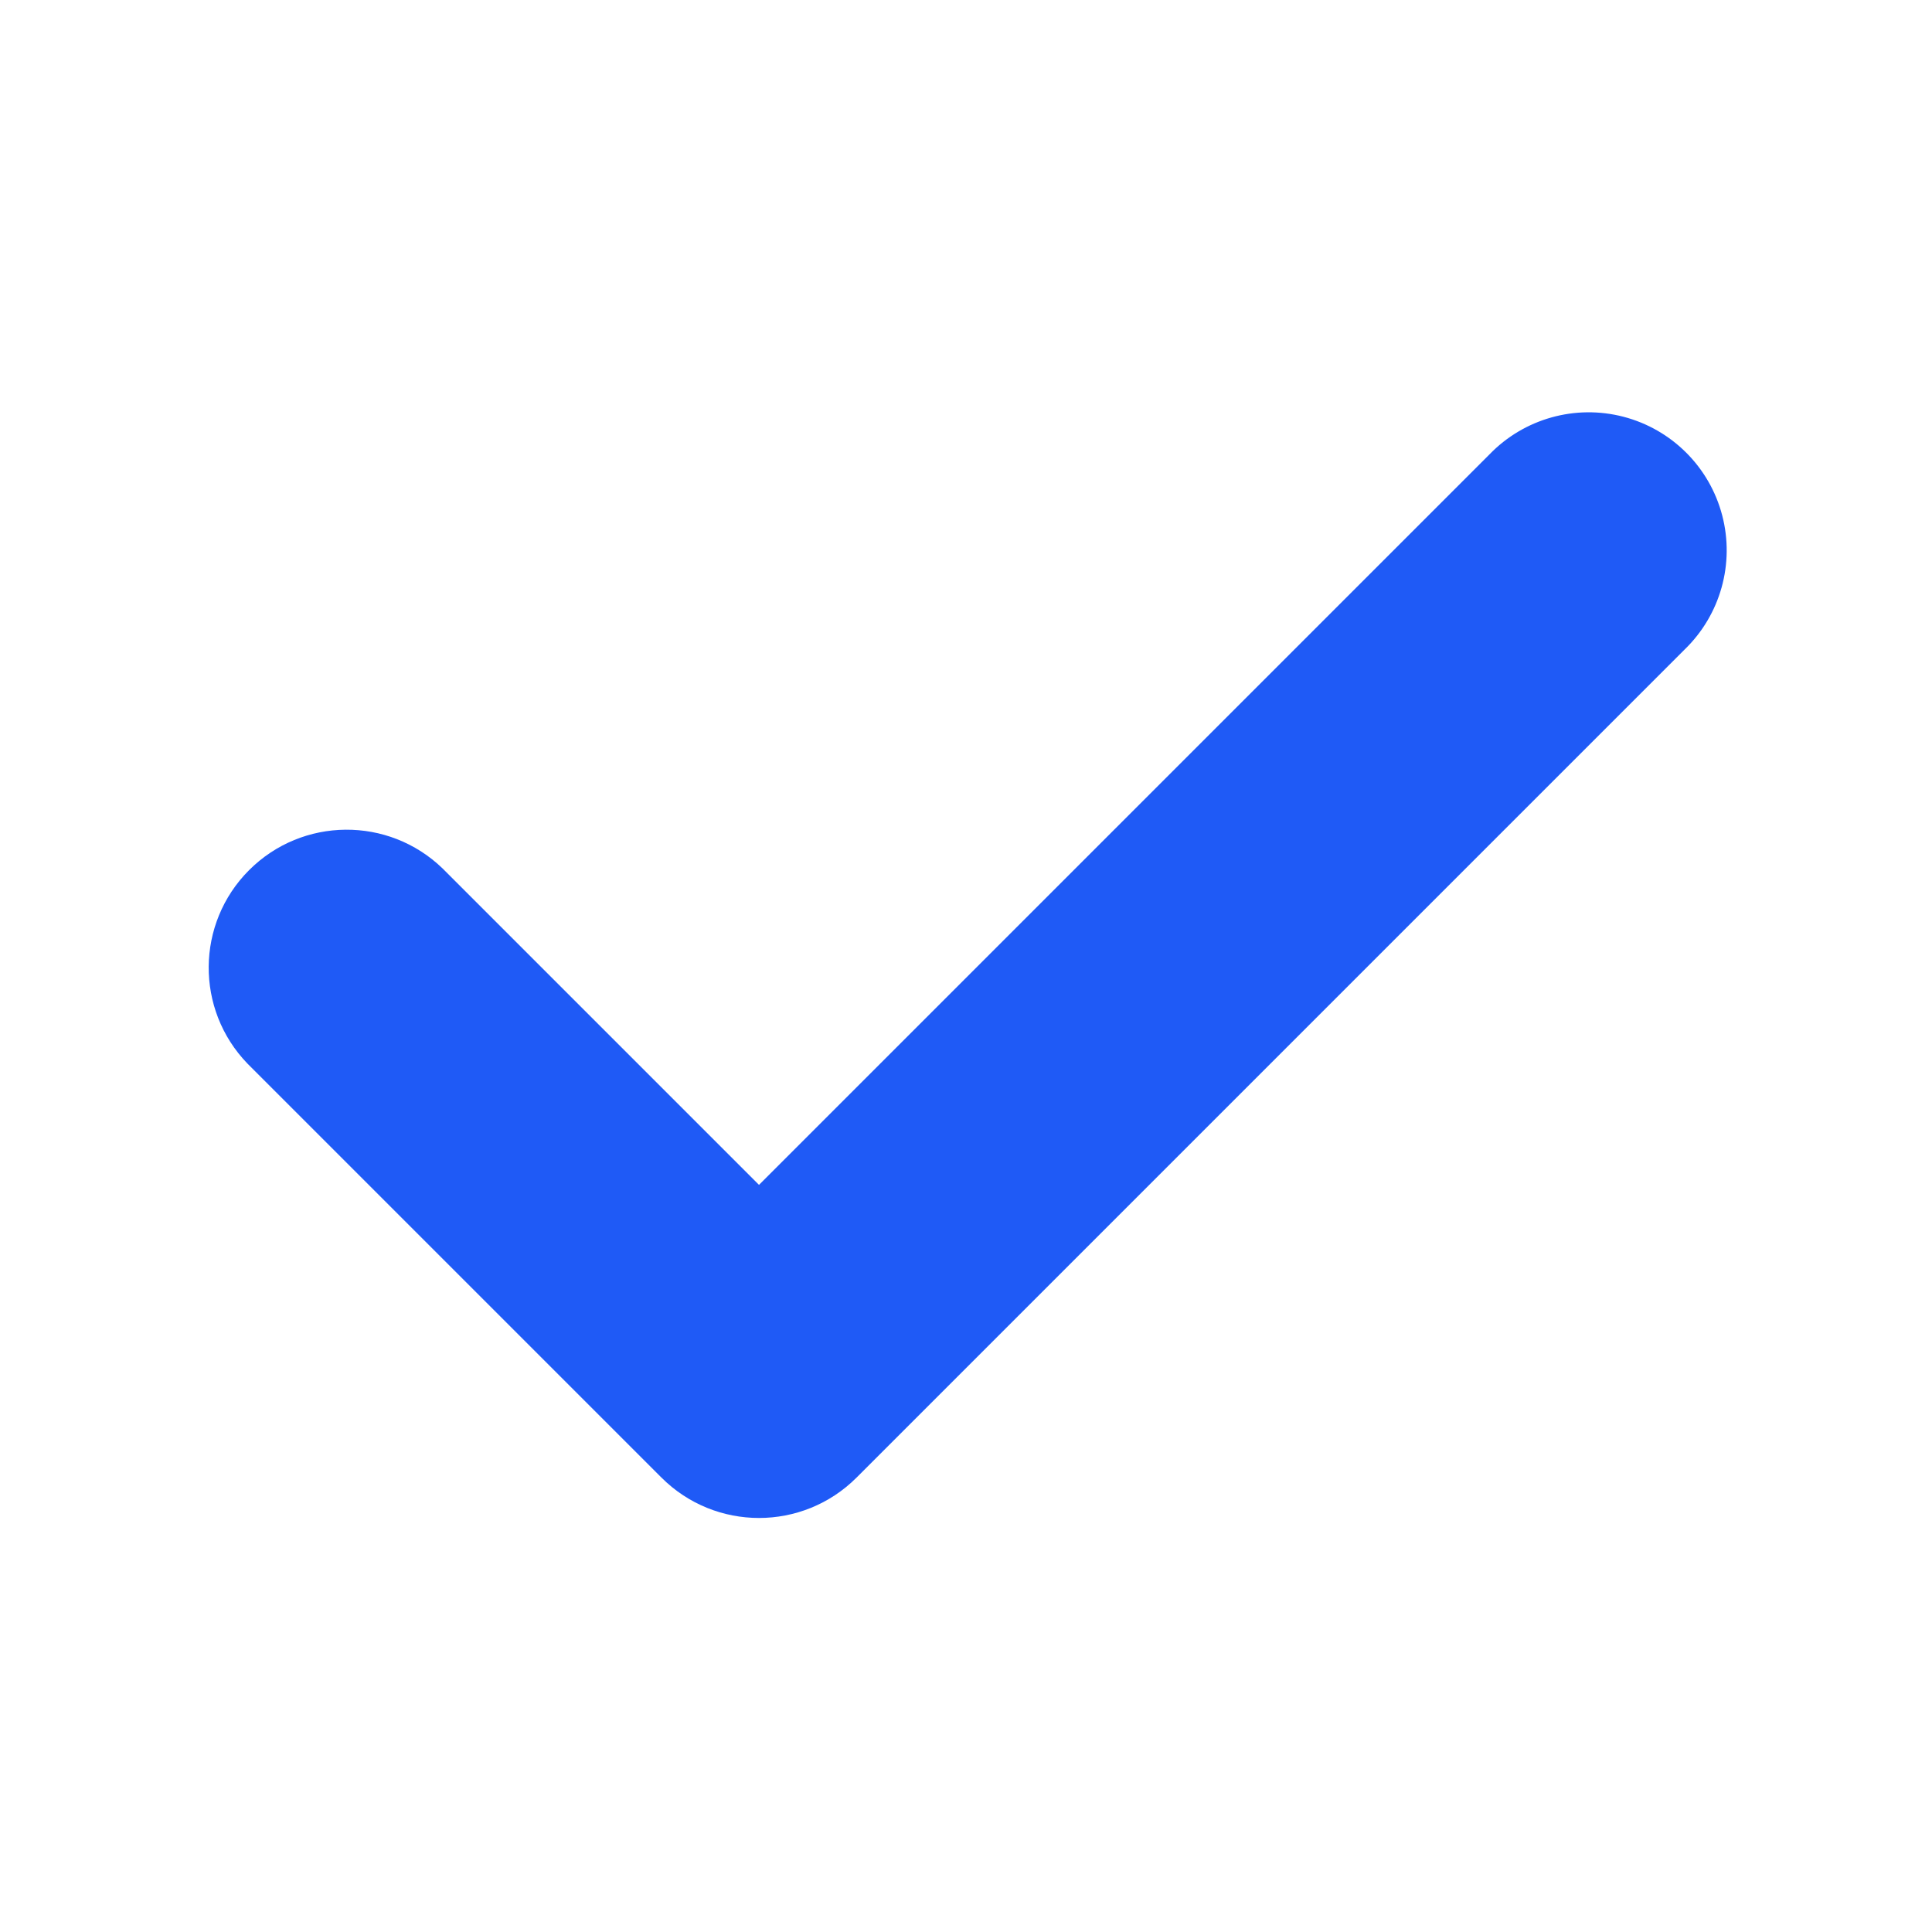
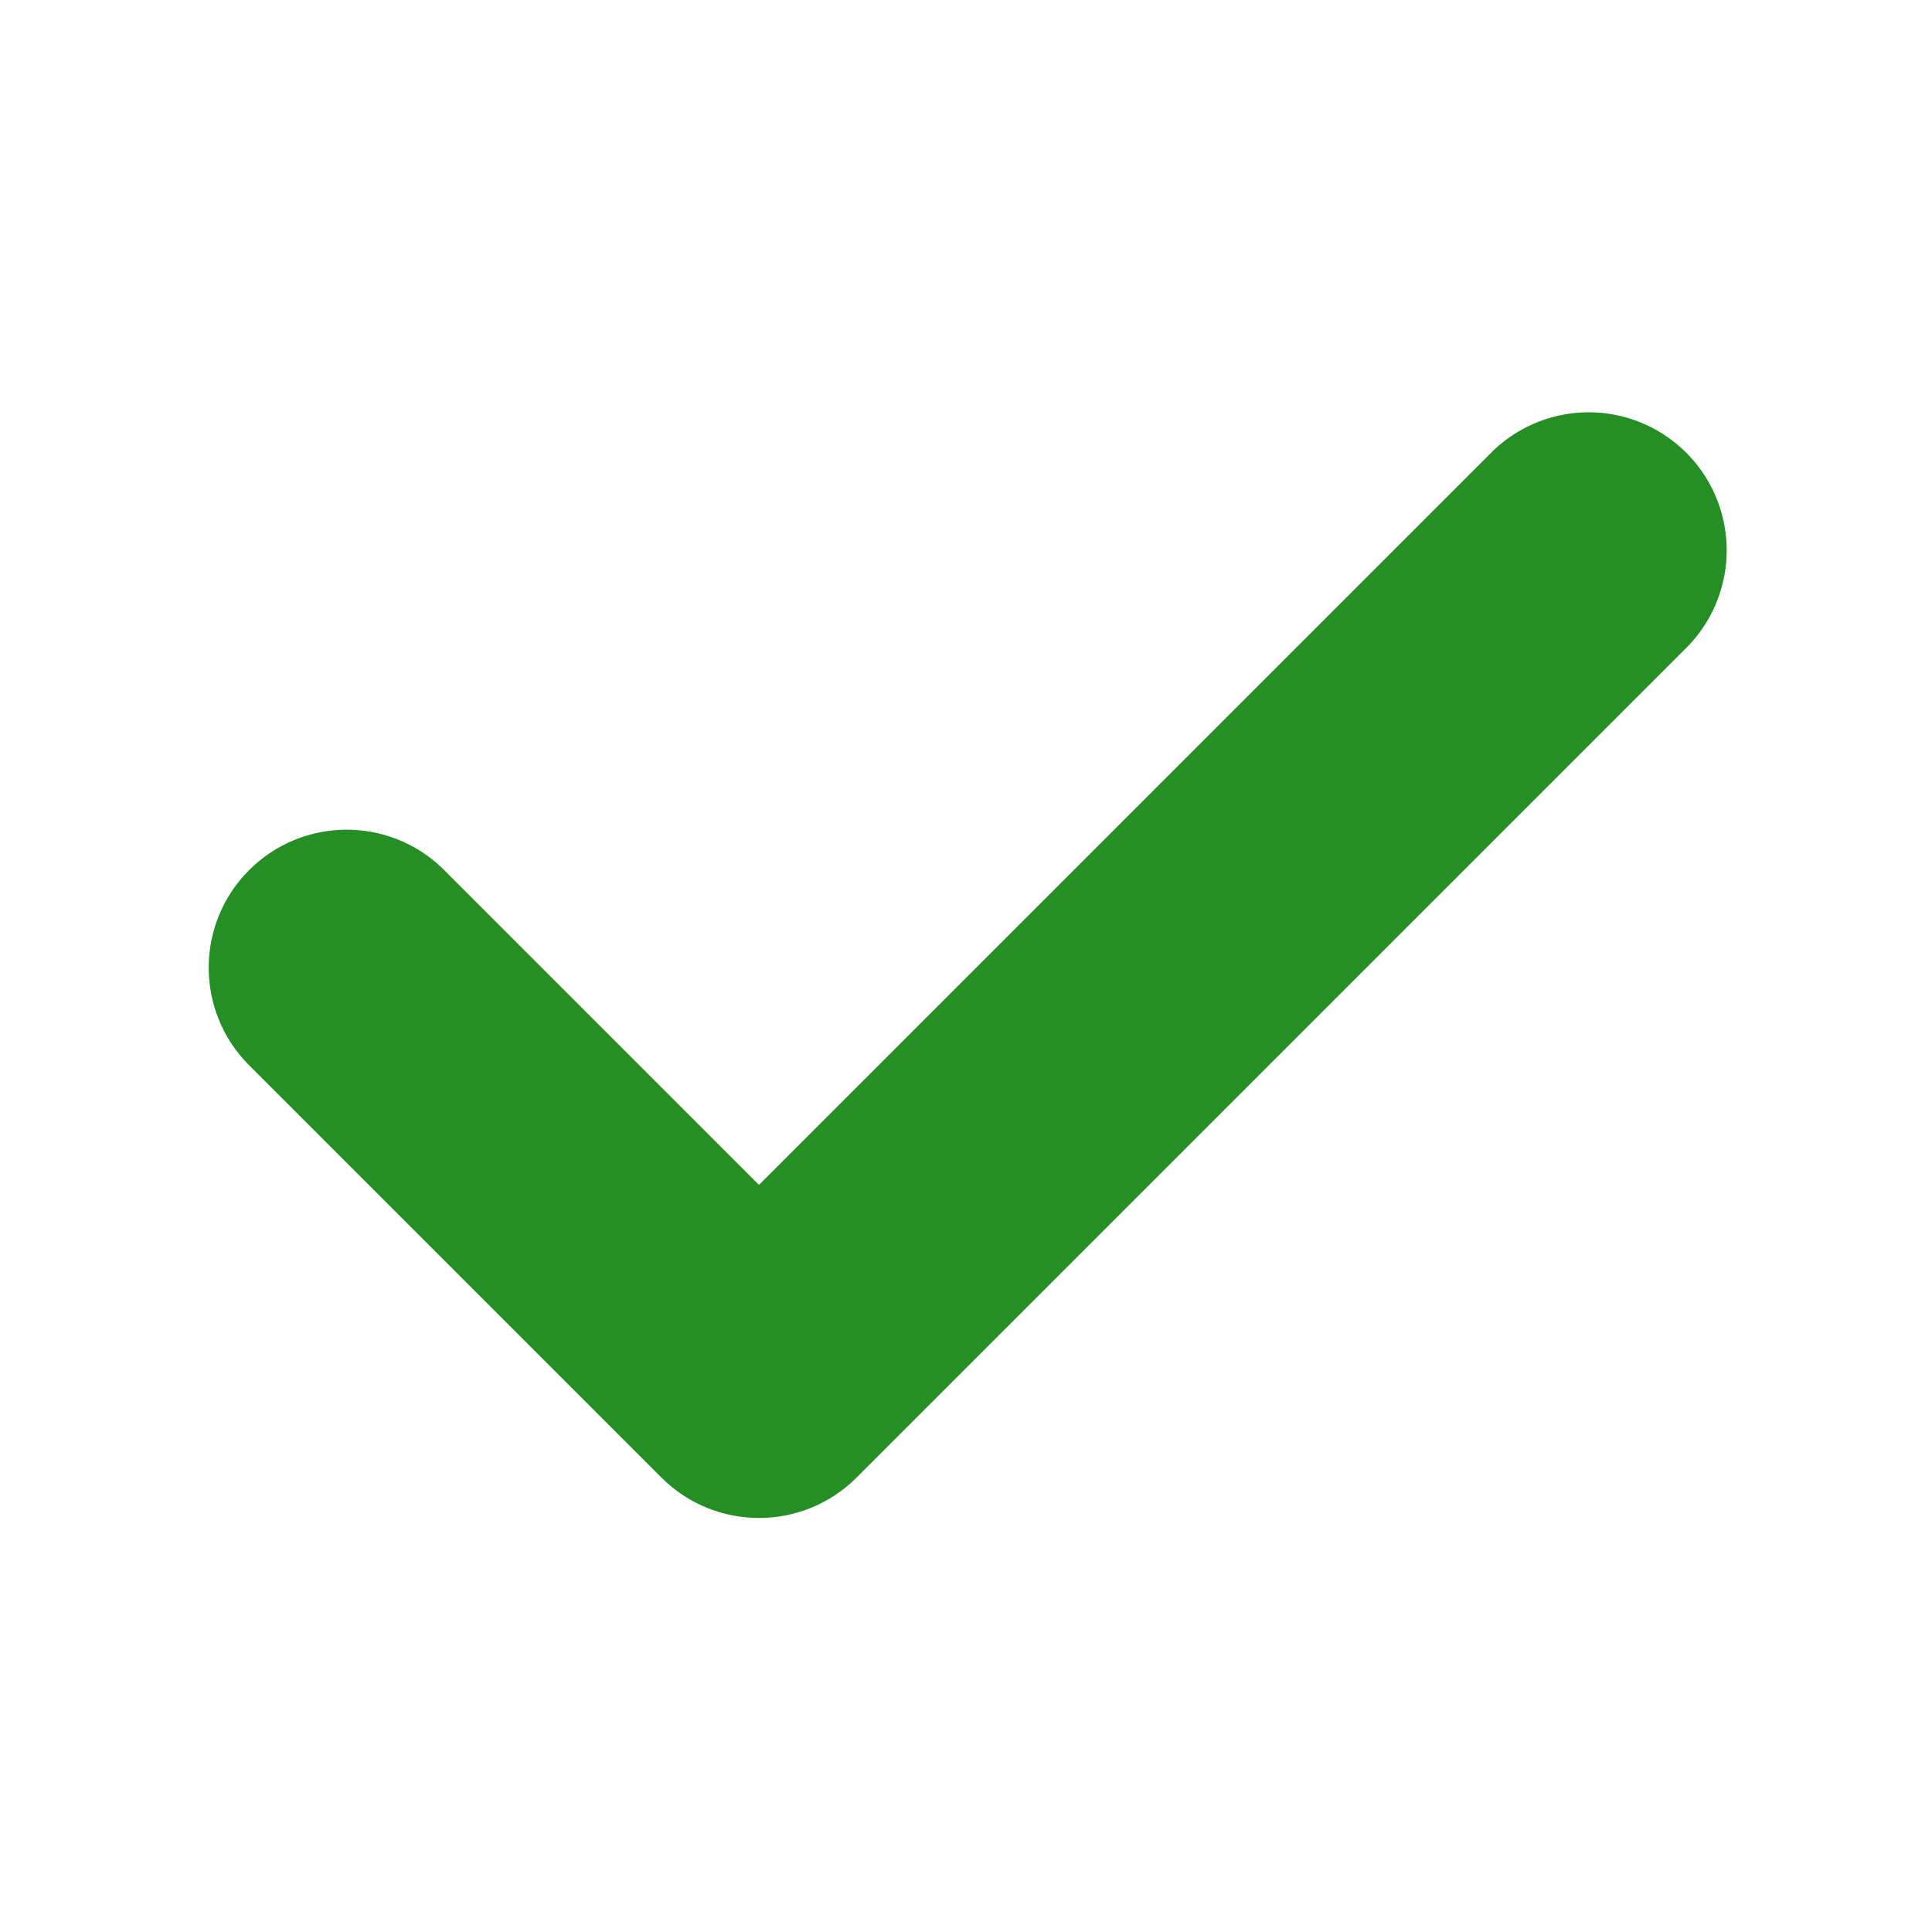
<svg xmlns="http://www.w3.org/2000/svg" width="14" height="14" viewBox="0 0 14 14">
-   <path fill="#1F5AF6" fill-rule="nonzero" d="M5.5 8.586L3.207 6.293a1 1 0 0 0-1.414 1.414l3 3a1 1 0 0 0 1.414 0l6-6a1 1 0 1 0-1.414-1.414L5.5 8.586z" />
+   <path fill="#258e25" fill-rule="nonzero" d="M5.5 8.586L3.207 6.293a1 1 0 0 0-1.414 1.414l3 3a1 1 0 0 0 1.414 0l6-6a1 1 0 1 0-1.414-1.414L5.5 8.586z" />
</svg>
